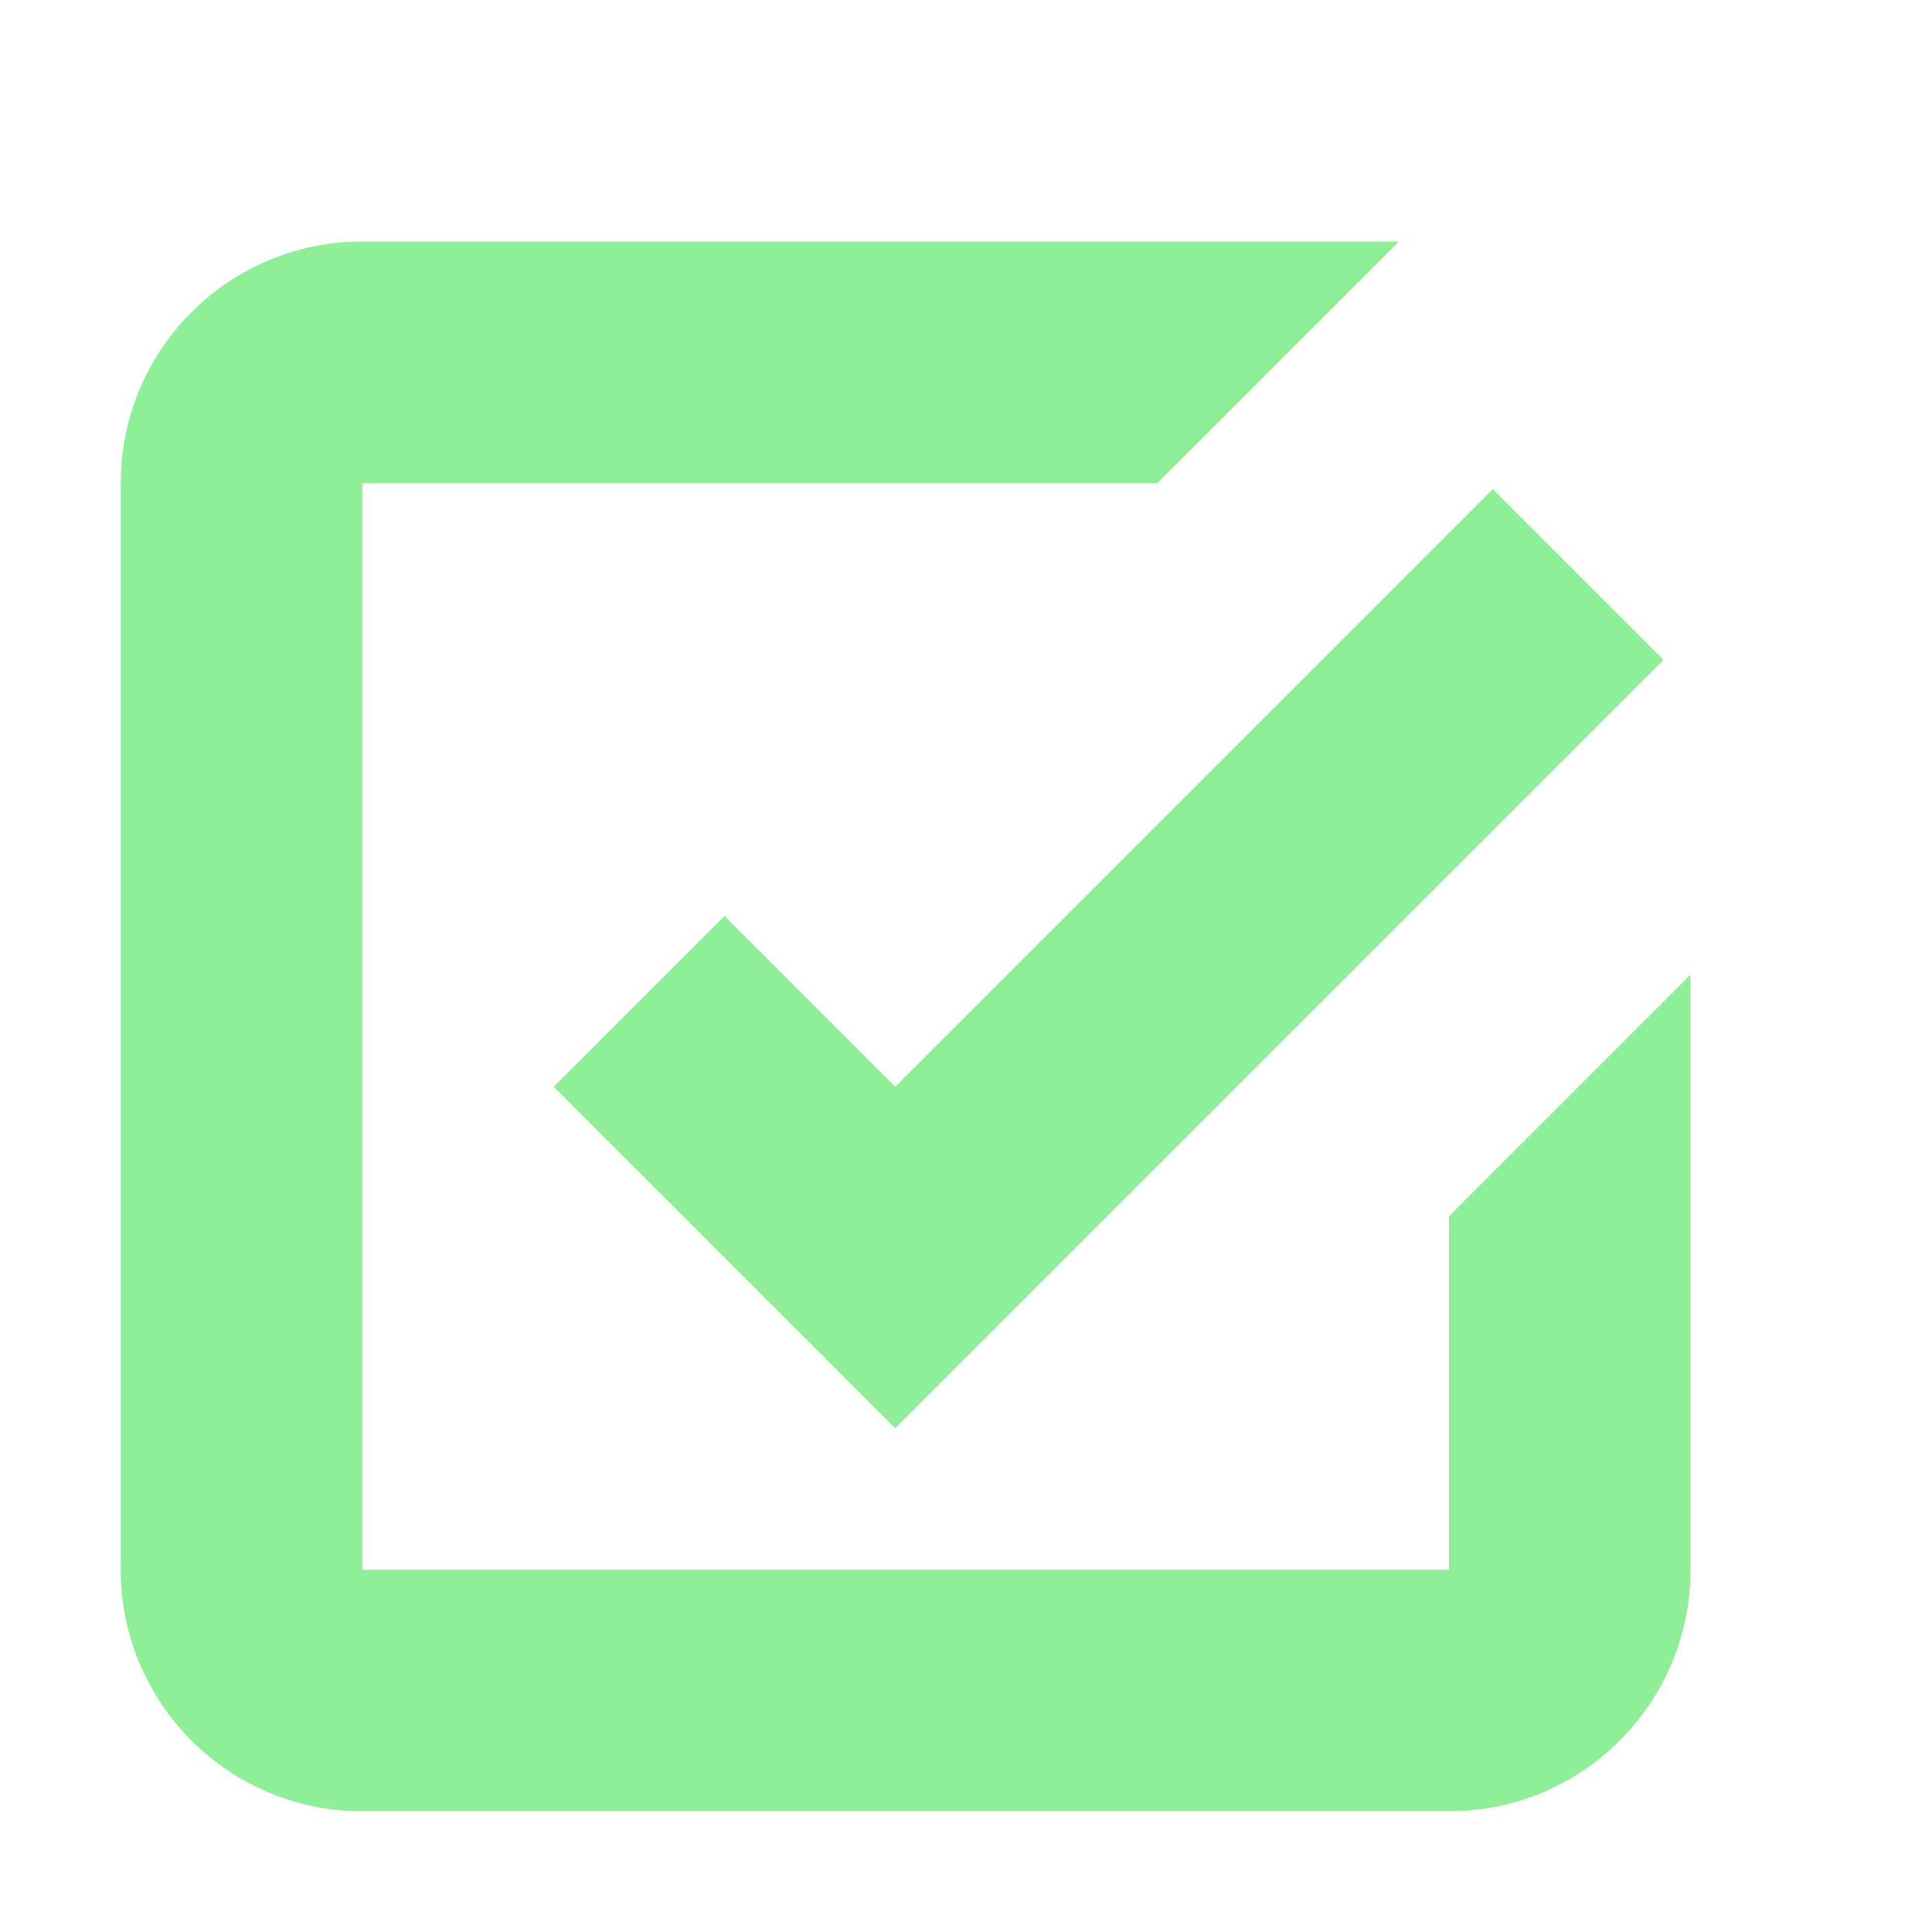
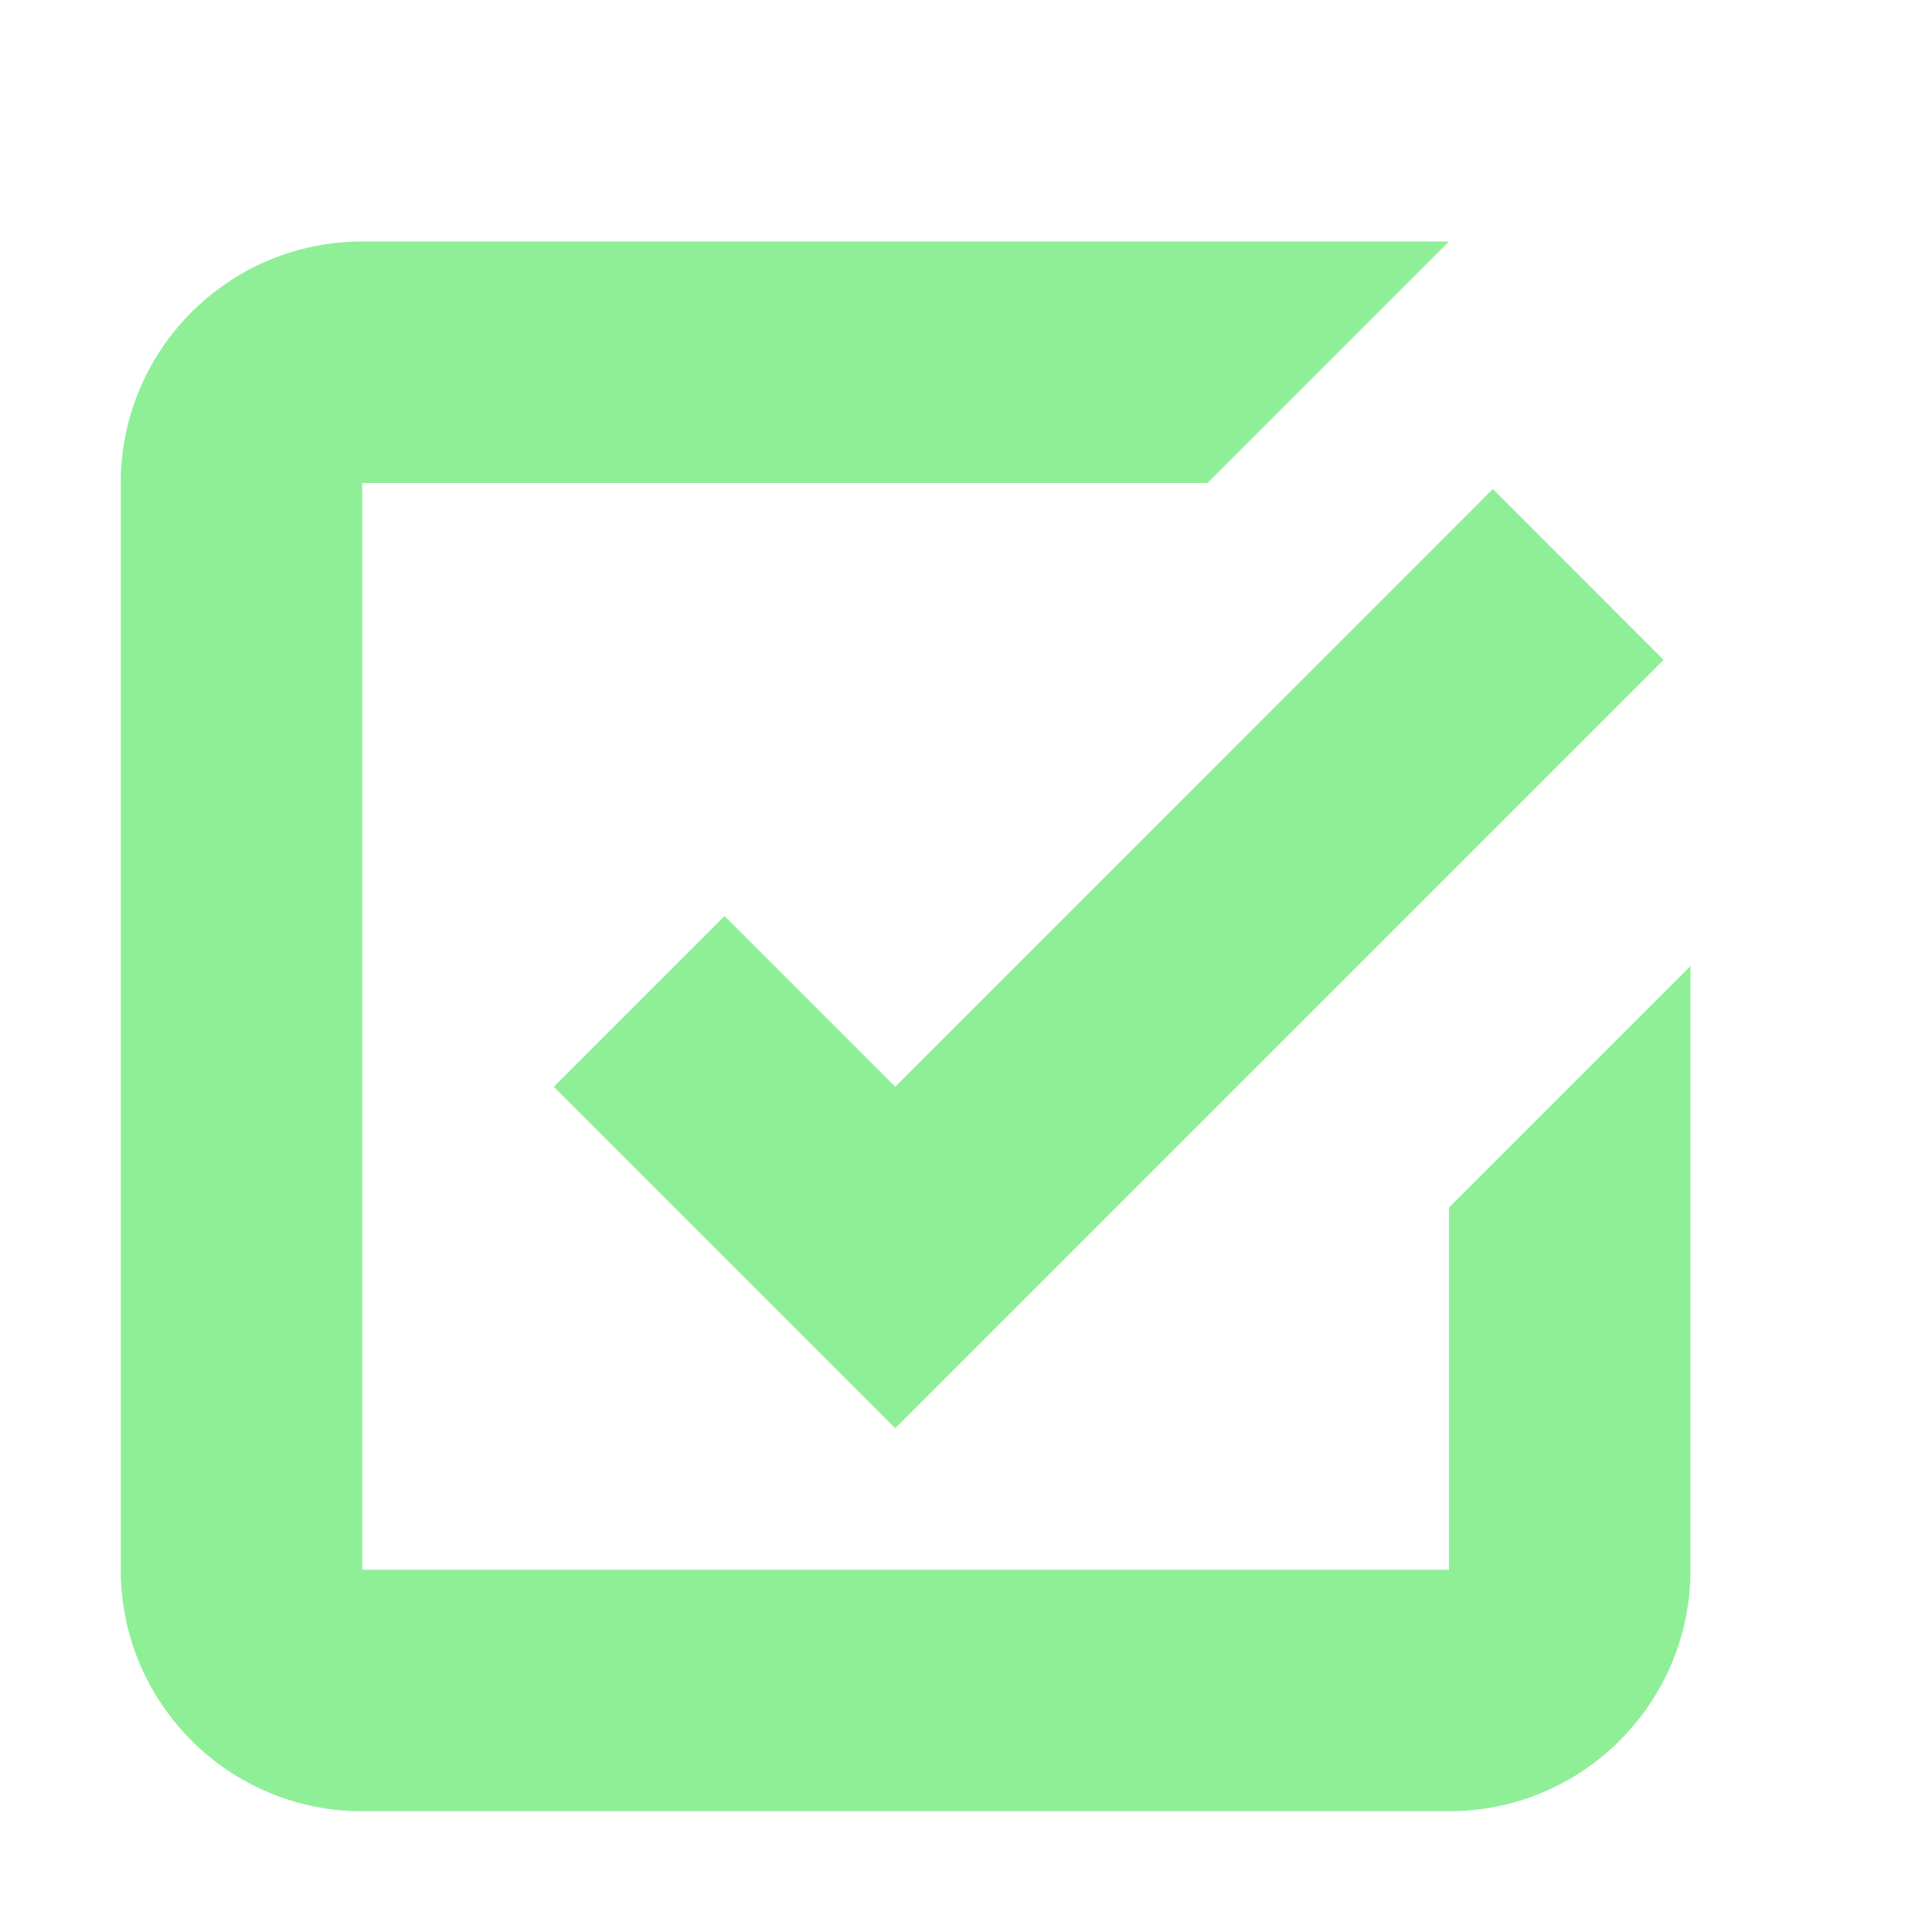
<svg xmlns="http://www.w3.org/2000/svg" height="16" viewBox="0 0 16 16" width="16">
-   <path d="m3 2c-1.105 0-2 .895-2 2v9c0 1.105.895 2 2 2h9c1.105 0 2-.895 2-2v-4.928l-2 2v2.928h-9v-9h6.586l2-2zm9.363 2.051-4.949 4.949-1.414-1.414-1.414 1.414 2.828 2.828 6.363-6.363z" fill="#8eef97" />
+   <path d="M3 2a2 2 0 0 0-2 2v9a2 2 0 0 0 2 2h9a2 2 0 0 0 2-2V8l-2 2v3H3V4h7l2-2zm9.363 2.05L7.414 9 6 7.586 4.586 9l2.828 2.828 6.363-6.363z" fill="#8eef97" />
</svg>
